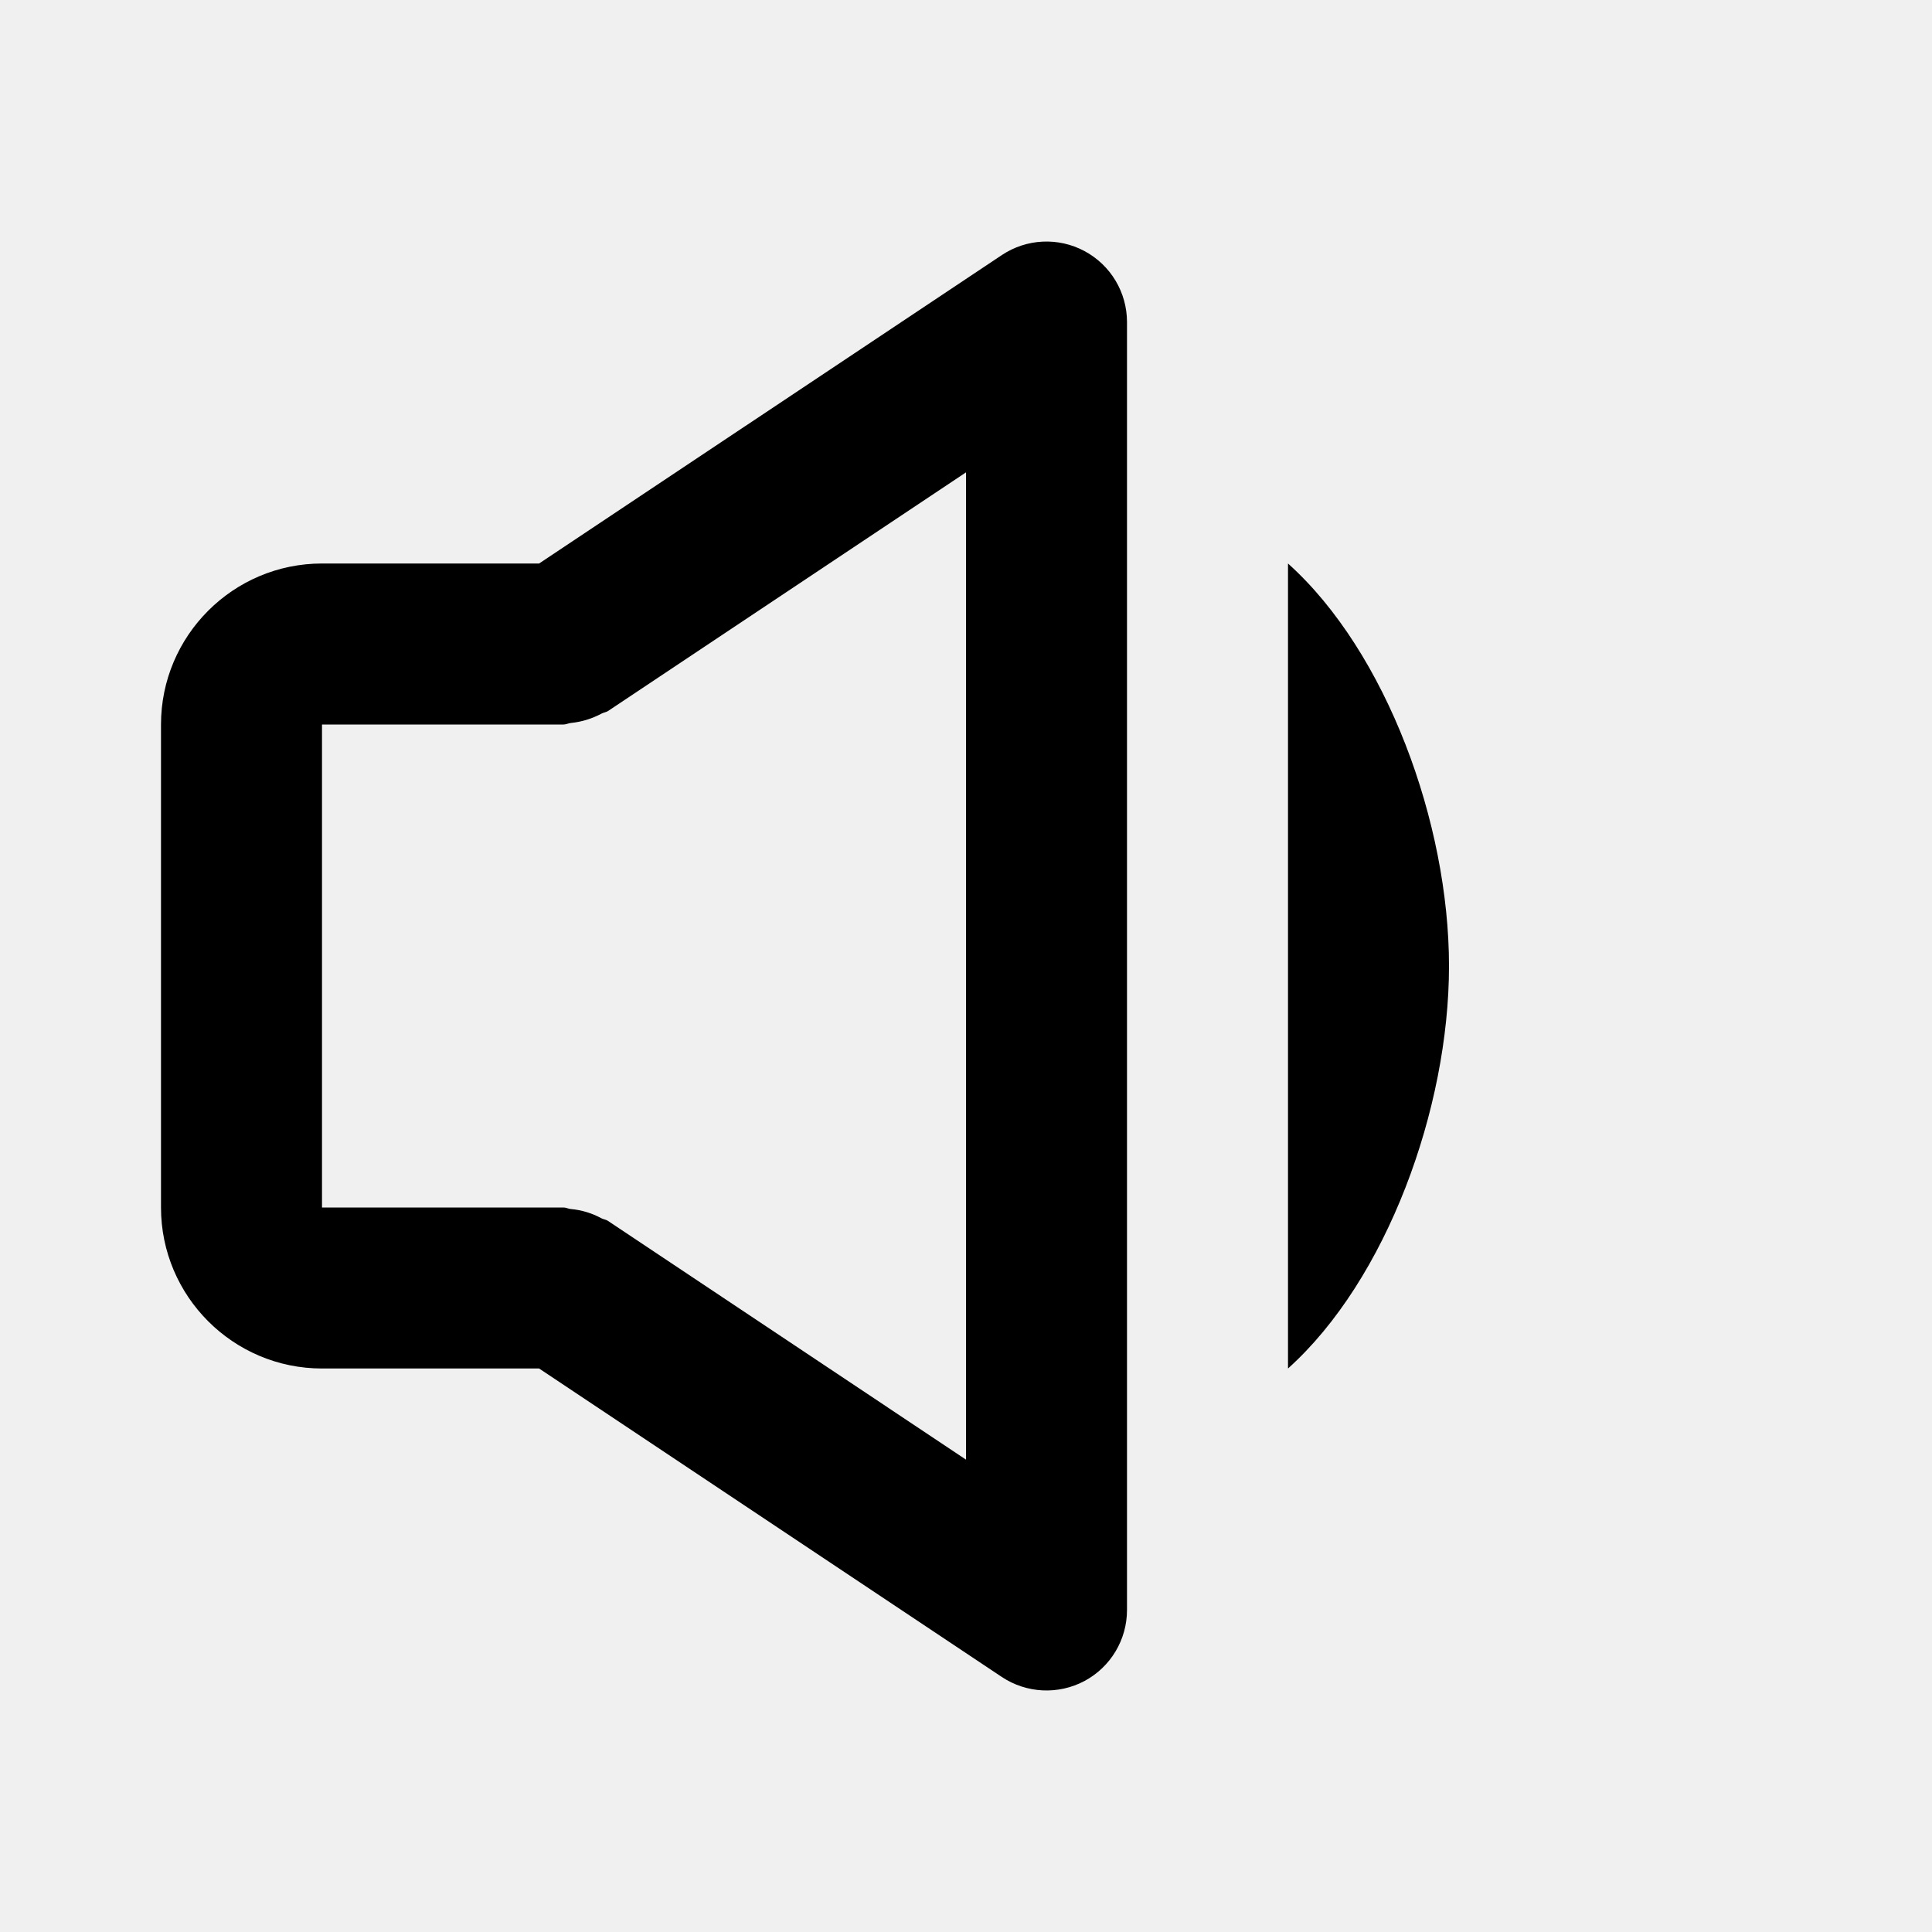
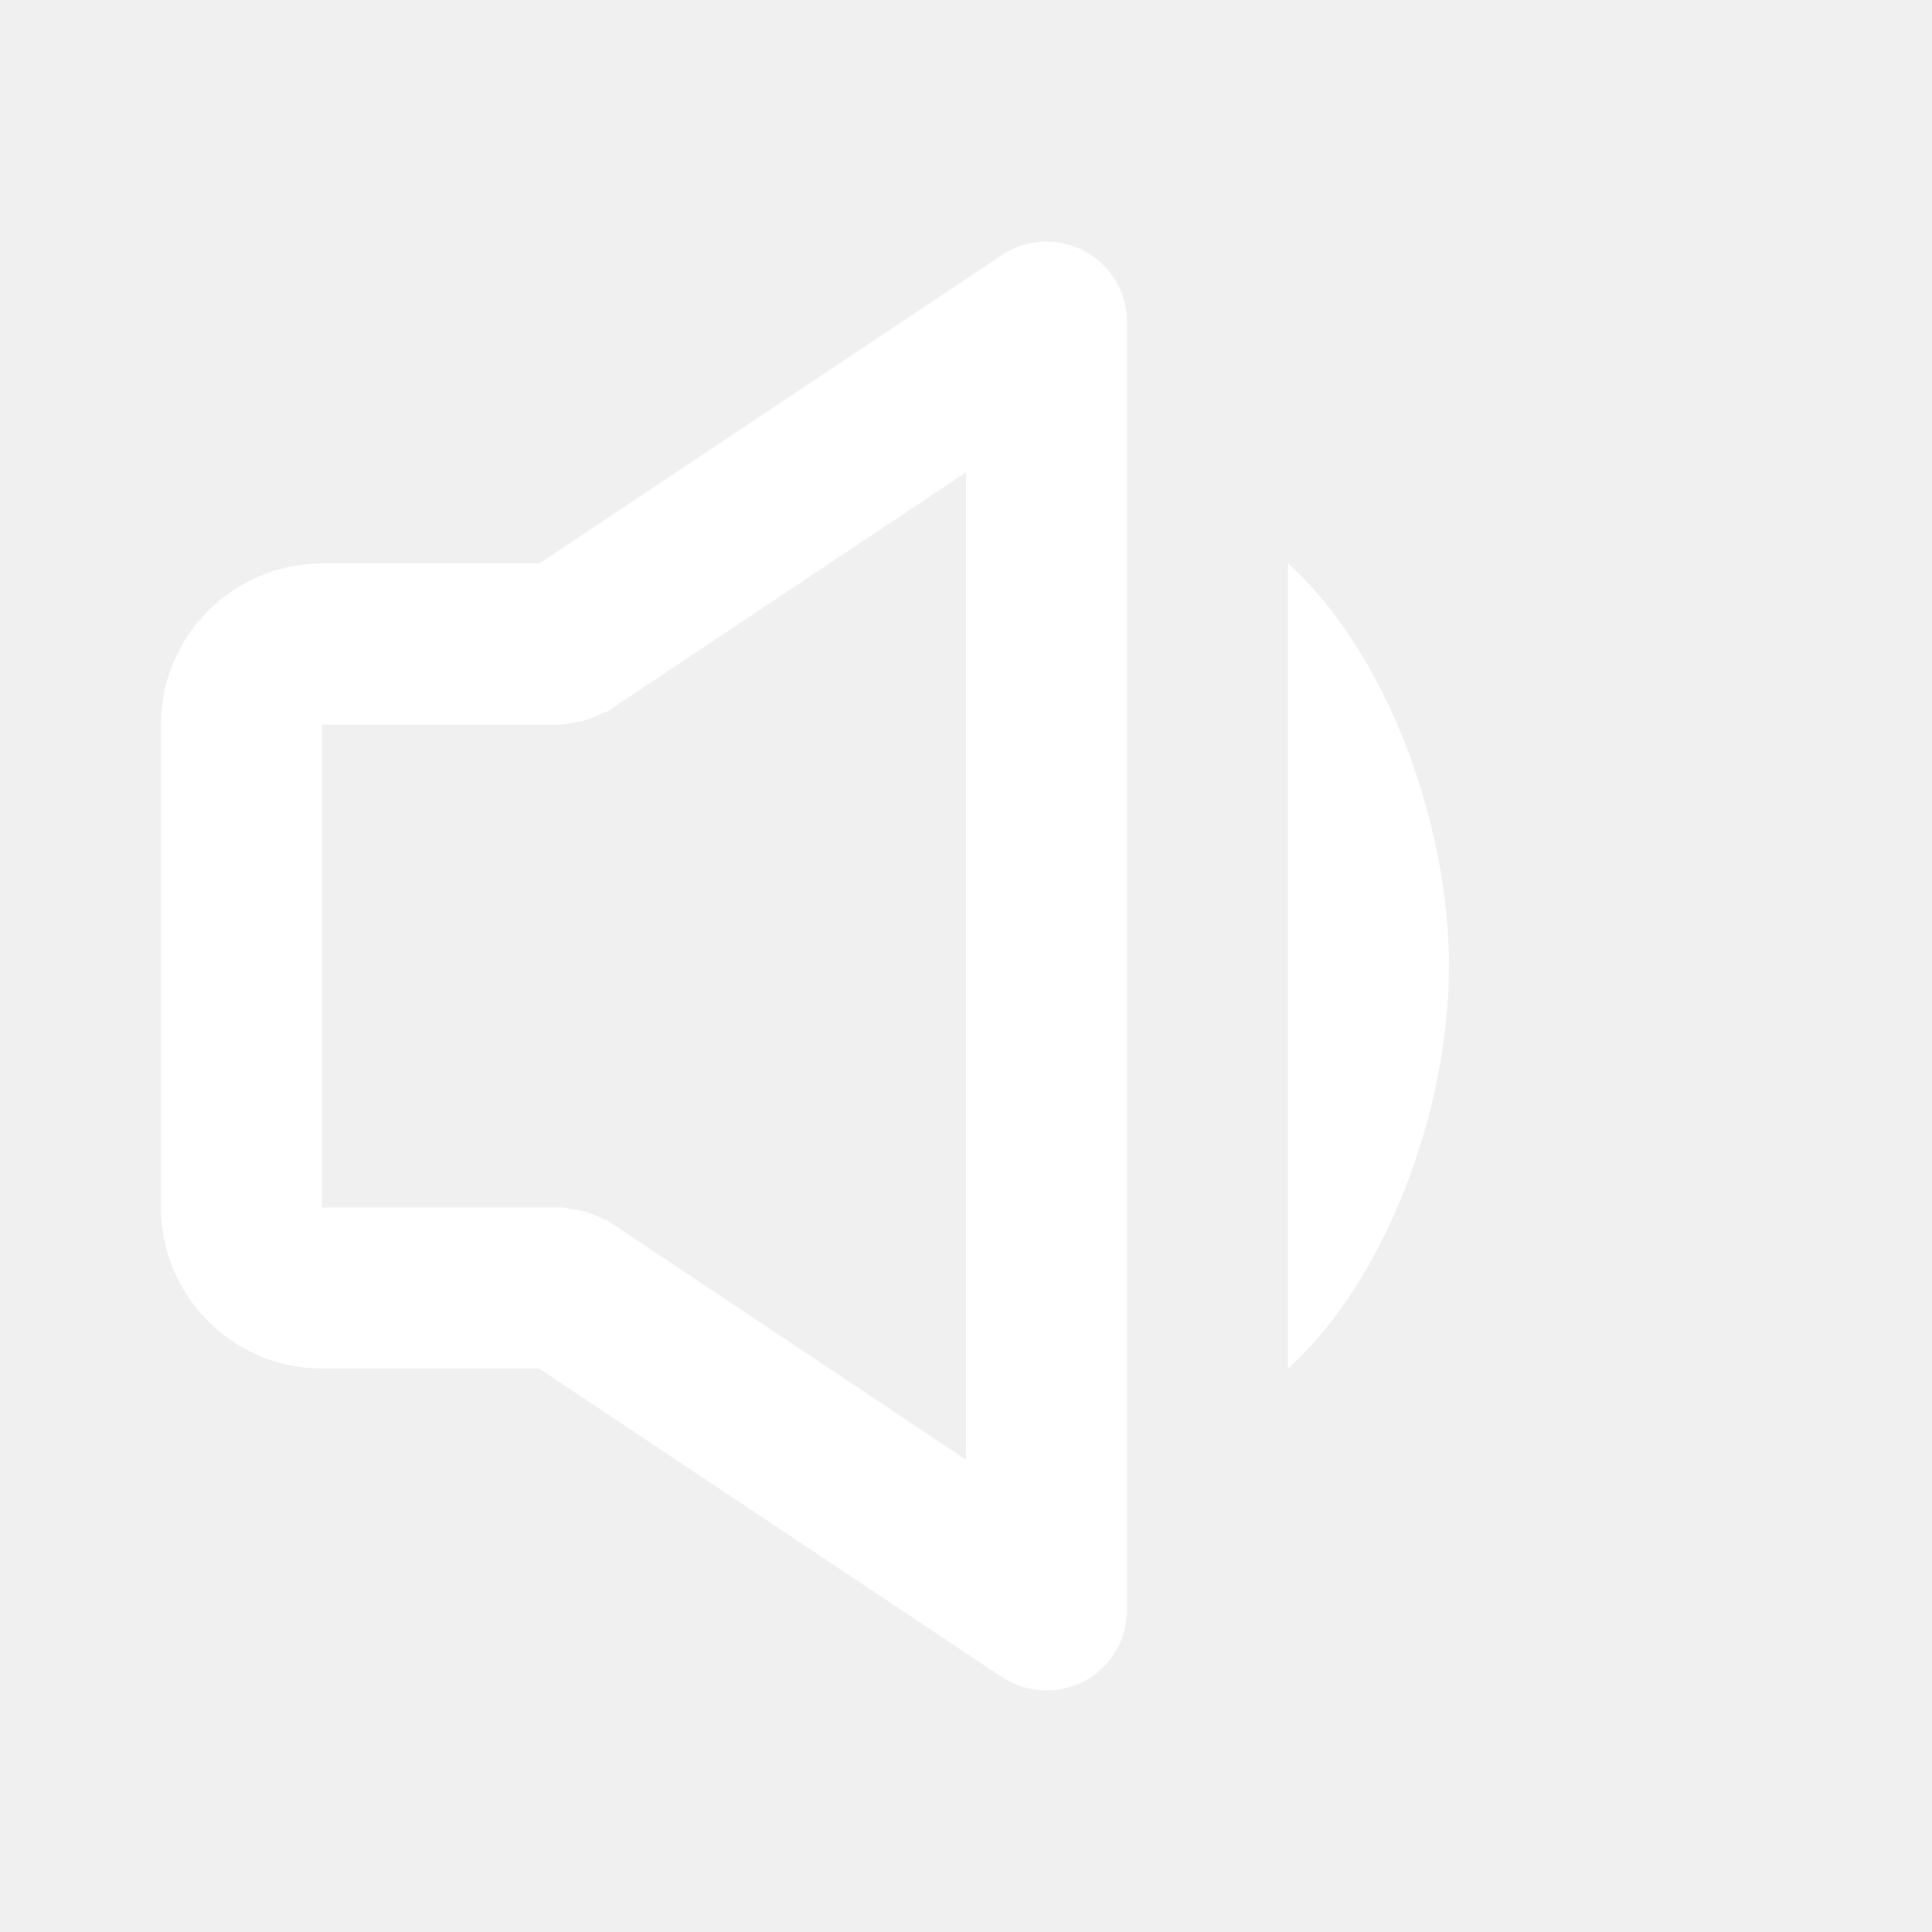
- <svg xmlns="http://www.w3.org/2000/svg" viewBox="0 0 24 24" fill="#000000" width="24" height="24">
-   <path d="M4 17h2.697l5.748 3.832a1.004 1.004 0 0 0 1.027.05A1 1 0 0 0 14 20V4a1 1 0 0 0-1.554-.832L6.697 7H4c-1.103 0-2 .897-2 2v6c0 1.103.897 2 2 2zm0-8h3c.033 0 .061-.016.093-.019a1.027 1.027 0 0 0 .379-.116c.026-.014.057-.017.082-.033L12 5.868v12.264l-4.445-2.964c-.025-.018-.056-.02-.082-.033a.977.977 0 0 0-.382-.116C7.059 15.016 7.032 15 7 15H4V9zm12-2v10c1.225-1.1 2-3.229 2-5s-.775-3.9-2-5z" />
+ <svg xmlns="http://www.w3.org/2000/svg" width="24" height="24" viewBox="0 0 24 24" fill="none">
+   <path d="M4 17H6.697L12.445 20.832C12.596 20.932 12.771 20.99 12.952 20.998C13.132 21.007 13.312 20.967 13.472 20.882C13.632 20.797 13.765 20.669 13.858 20.514C13.951 20.359 14 20.181 14 20V4C14 3.819 13.951 3.642 13.858 3.486C13.765 3.331 13.632 3.204 13.472 3.119C13.312 3.034 13.133 2.993 12.952 3.002C12.771 3.01 12.597 3.068 12.446 3.168L6.697 7H4C2.897 7 2 7.897 2 9V15C2 16.103 2.897 17 4 17ZM4 9H7C7.033 9 7.061 8.984 7.093 8.981C7.226 8.967 7.354 8.928 7.472 8.865C7.498 8.851 7.529 8.848 7.554 8.832L12 5.868V18.132L7.555 15.168C7.53 15.15 7.499 15.148 7.473 15.135C7.355 15.07 7.225 15.031 7.091 15.019C7.059 15.016 7.032 15 7 15H4V9ZM16 7V17C17.225 15.9 18 13.771 18 12C18 10.229 17.225 8.1 16 7Z" fill="white" />
</svg>
